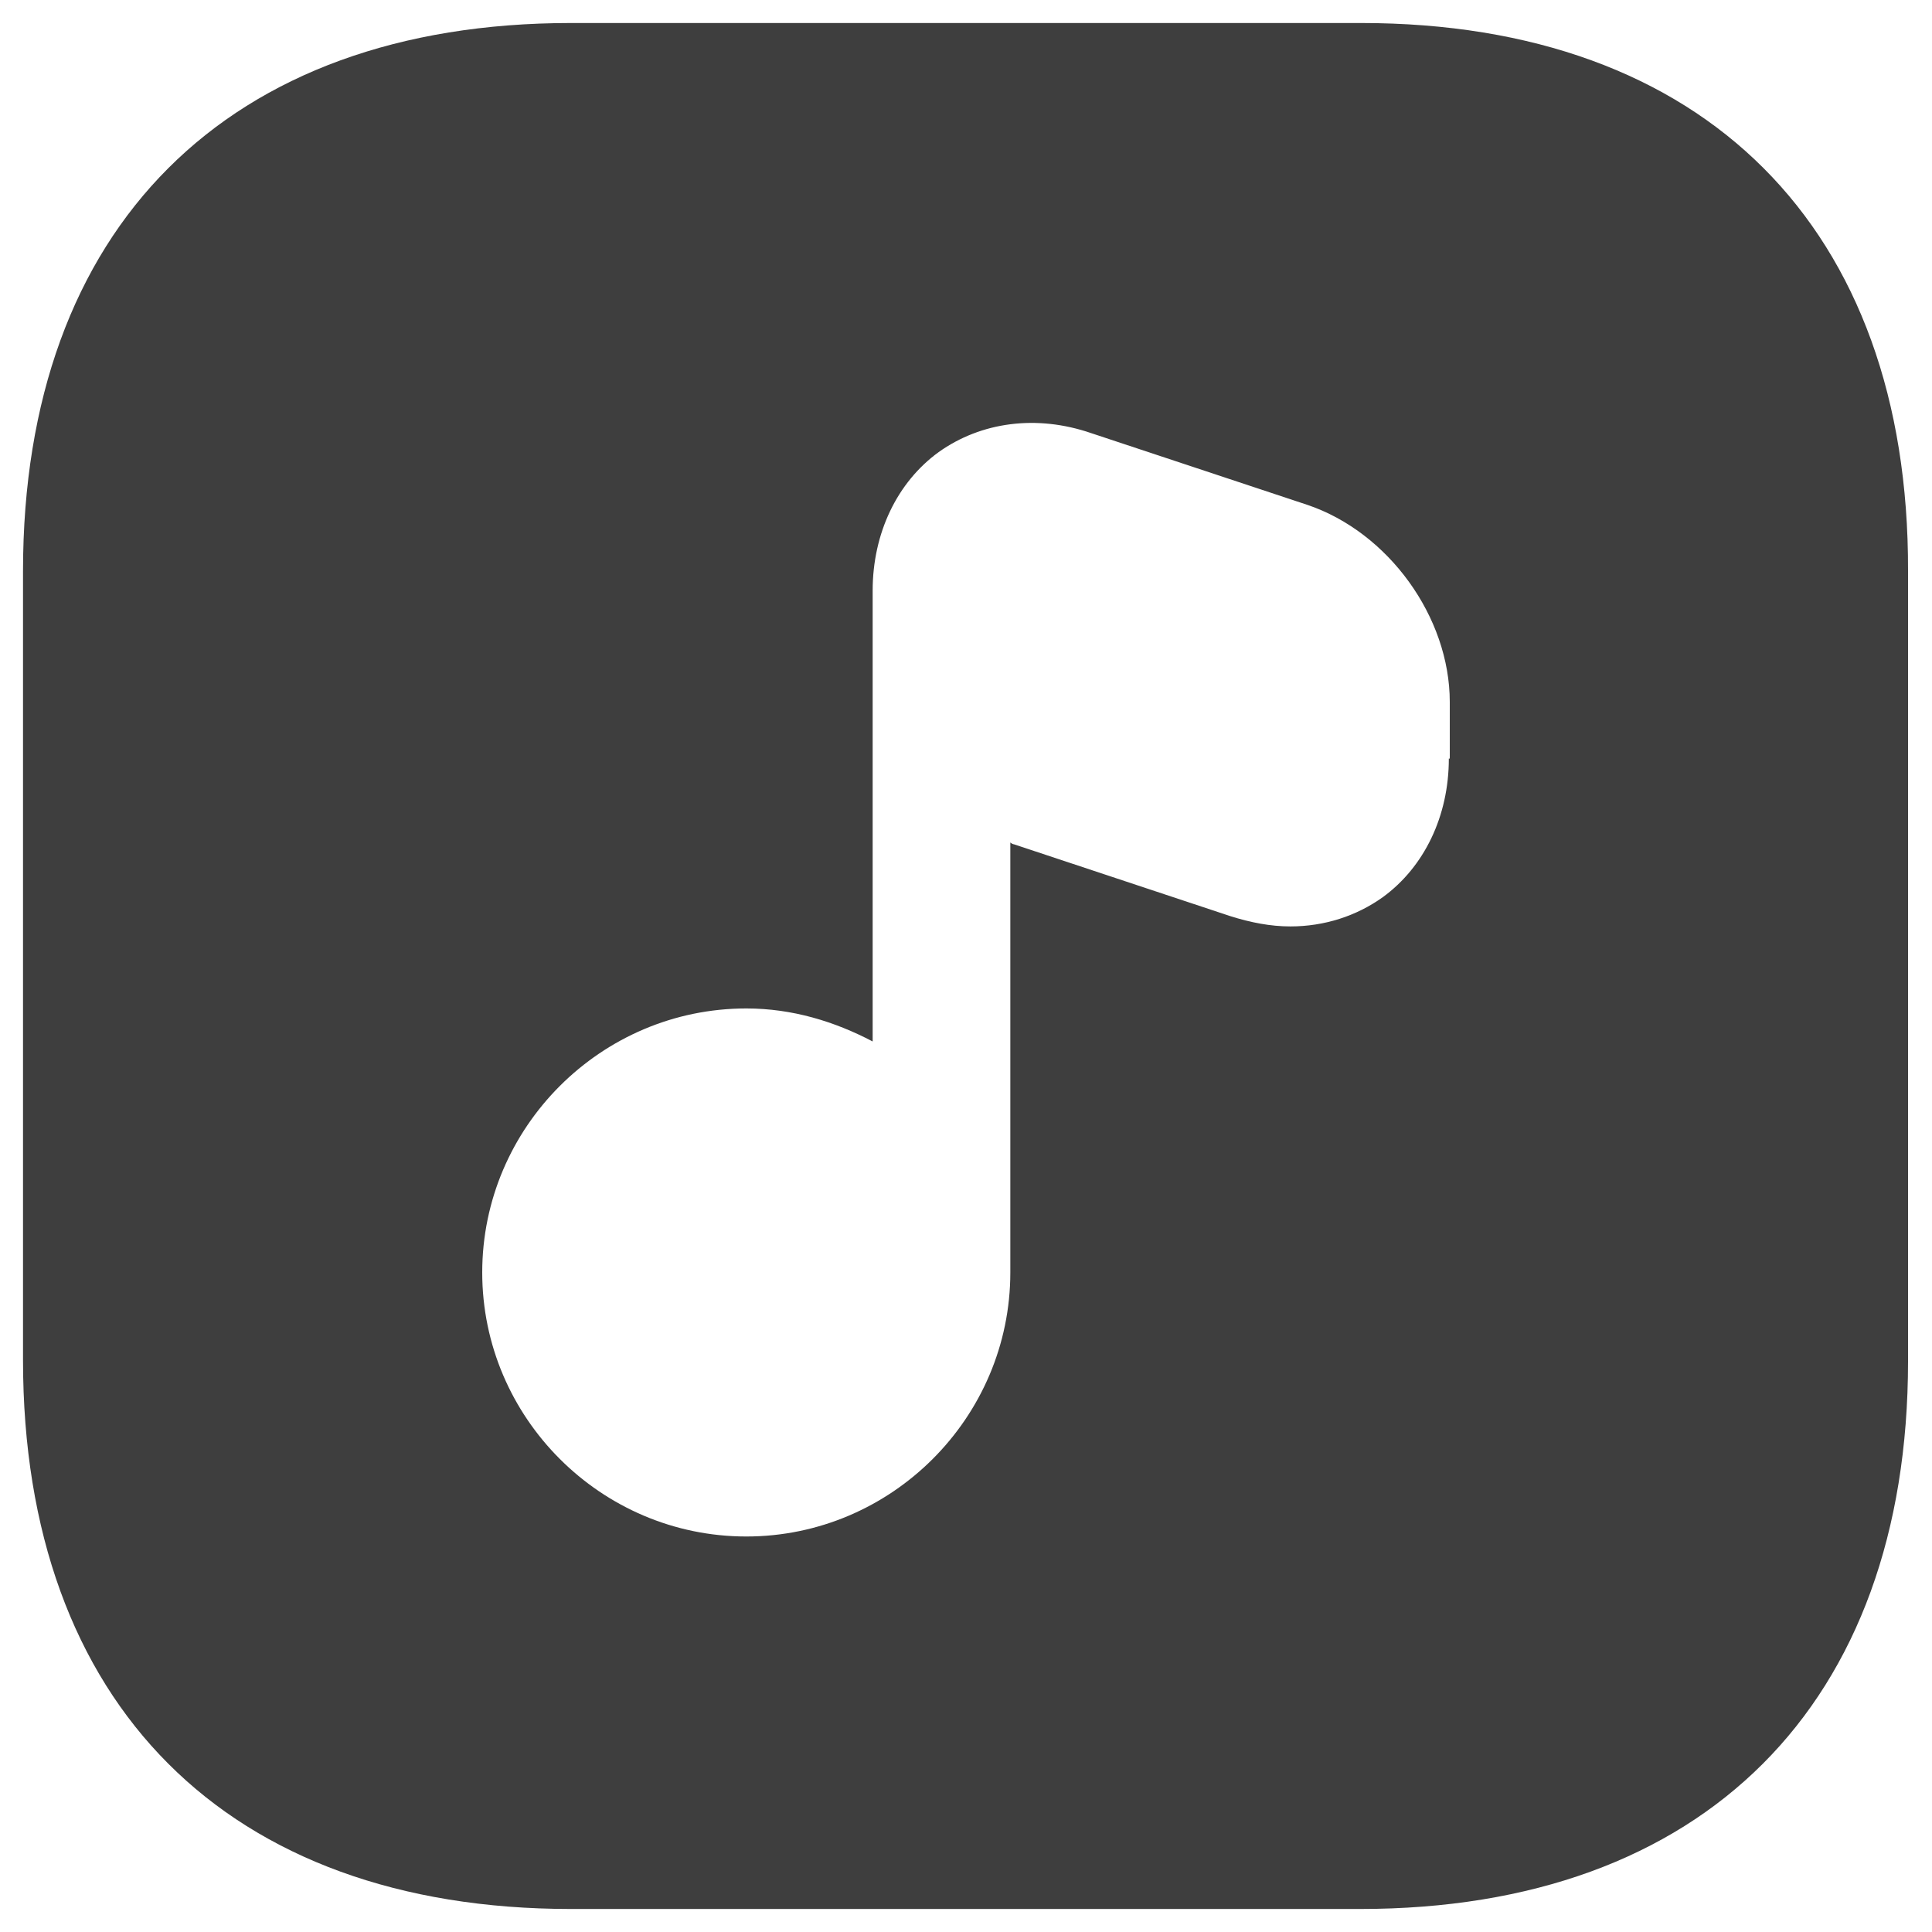
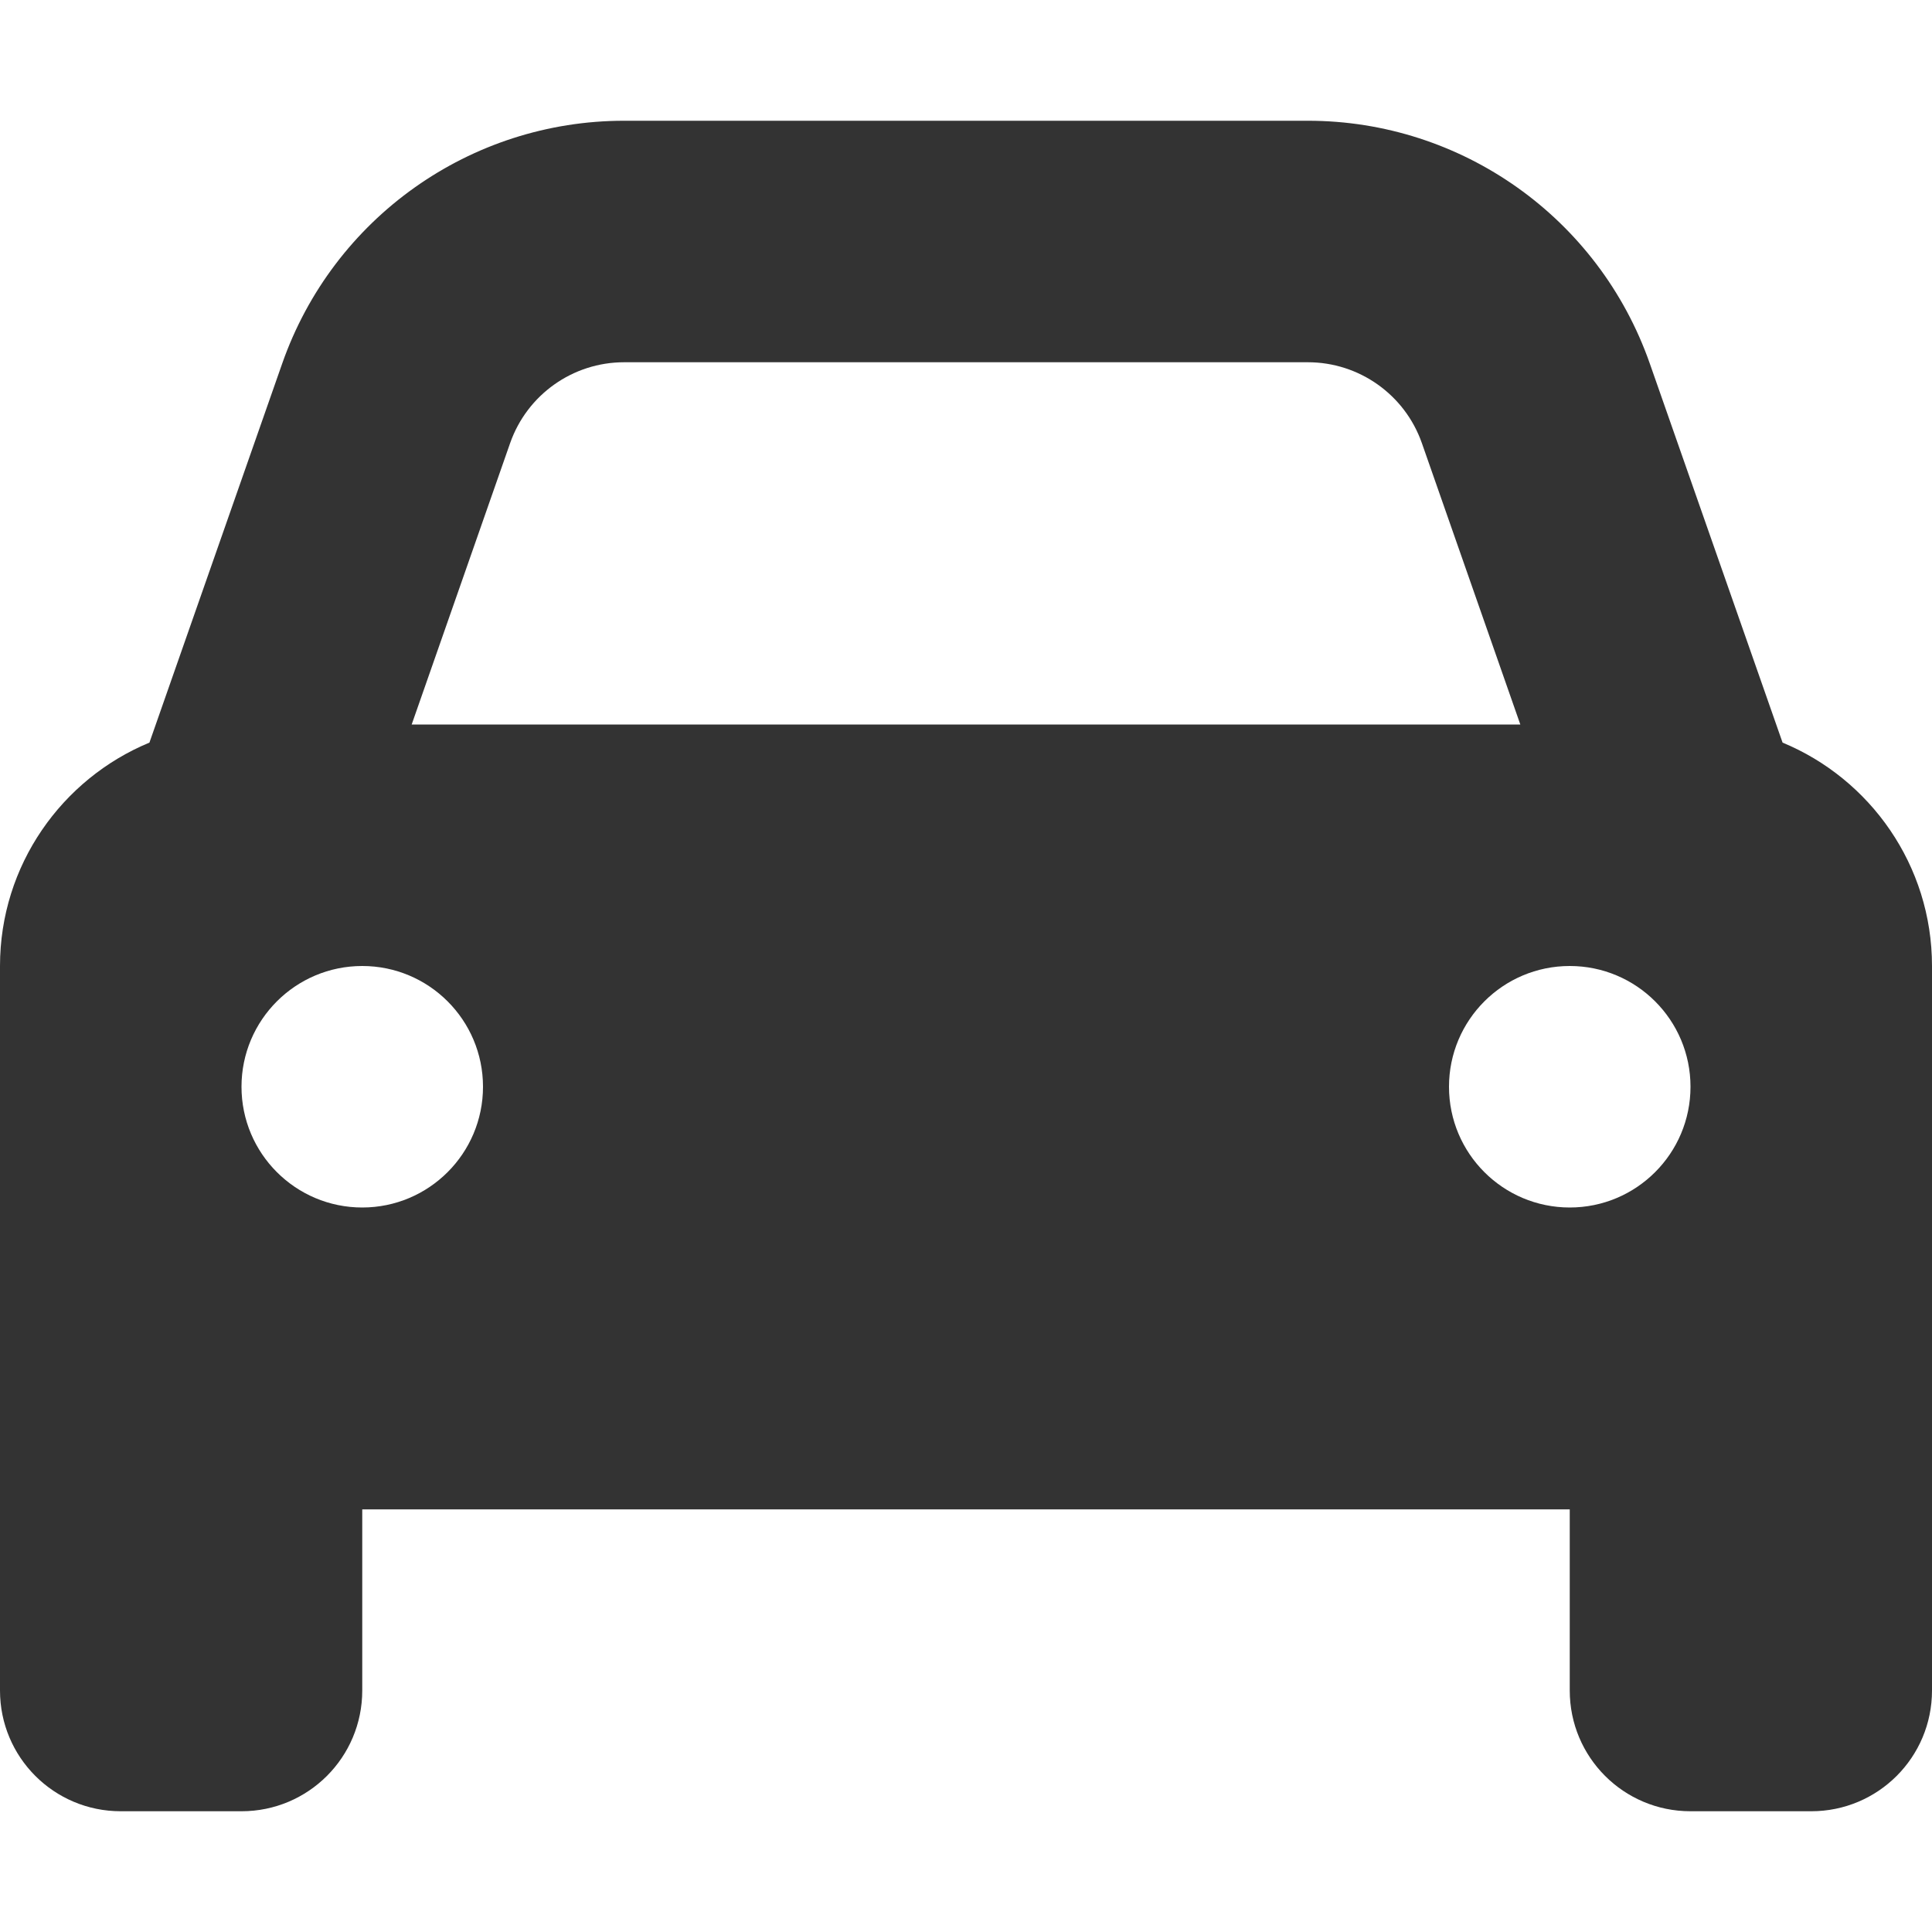
- <svg xmlns="http://www.w3.org/2000/svg" width="35" height="35" viewBox="0 0 35 35" fill="none">
-   <path d="M24.658 0.417H10.342C4.124 0.417 0.417 4.124 0.417 10.342V24.641C0.417 30.876 4.124 34.583 10.342 34.583H24.641C30.859 34.583 34.566 30.876 34.566 24.658V10.342C34.583 4.124 30.876 0.417 24.658 0.417ZM26.247 13.742C26.247 14.784 25.802 15.706 25.051 16.253C24.573 16.595 23.992 16.783 23.377 16.783C23.018 16.783 22.659 16.714 22.283 16.595L18.371 15.296C18.354 15.296 18.32 15.279 18.303 15.262V23.052C18.303 25.683 16.15 27.835 13.52 27.835C10.889 27.835 8.736 25.683 8.736 23.052C8.736 20.421 10.889 18.269 13.52 18.269C14.357 18.269 15.125 18.508 15.809 18.867V11.743V10.701C15.809 9.659 16.253 8.736 17.005 8.19C17.773 7.643 18.781 7.506 19.772 7.848L23.684 9.146C25.153 9.642 26.264 11.179 26.264 12.717V13.742H26.247Z" fill="#3E3E3E" />
+ <svg xmlns="http://www.w3.org/2000/svg" viewBox="0 0 512 512">
+   <path fill="#333333" d="M135.2 117.4L109.1 192l293.8 0-26.1-74.6C372.3 104.6 360.2 96 346.6 96L165.4 96c-13.6 0-25.7 8.6-30.2 21.4zM39.6 196.8L74.8 96.3C88.3 57.8 124.6 32 165.4 32l181.2 0c40.8 0 77.1 25.8 90.6 64.3l35.2 100.5c23.2 9.6 39.6 32.5 39.6 59.2l0 144 0 48c0 17.7-14.3 32-32 32l-32 0c-17.7 0-32-14.3-32-32l0-48L96 400l0 48c0 17.7-14.3 32-32 32l-32 0c-17.7 0-32-14.3-32-32l0-48L0 256c0-26.7 16.4-49.6 39.6-59.2zM128 288a32 32 0 1 0 -64 0 32 32 0 1 0 64 0zm288 32a32 32 0 1 0 0-64 32 32 0 1 0 0 64z" />
</svg>
